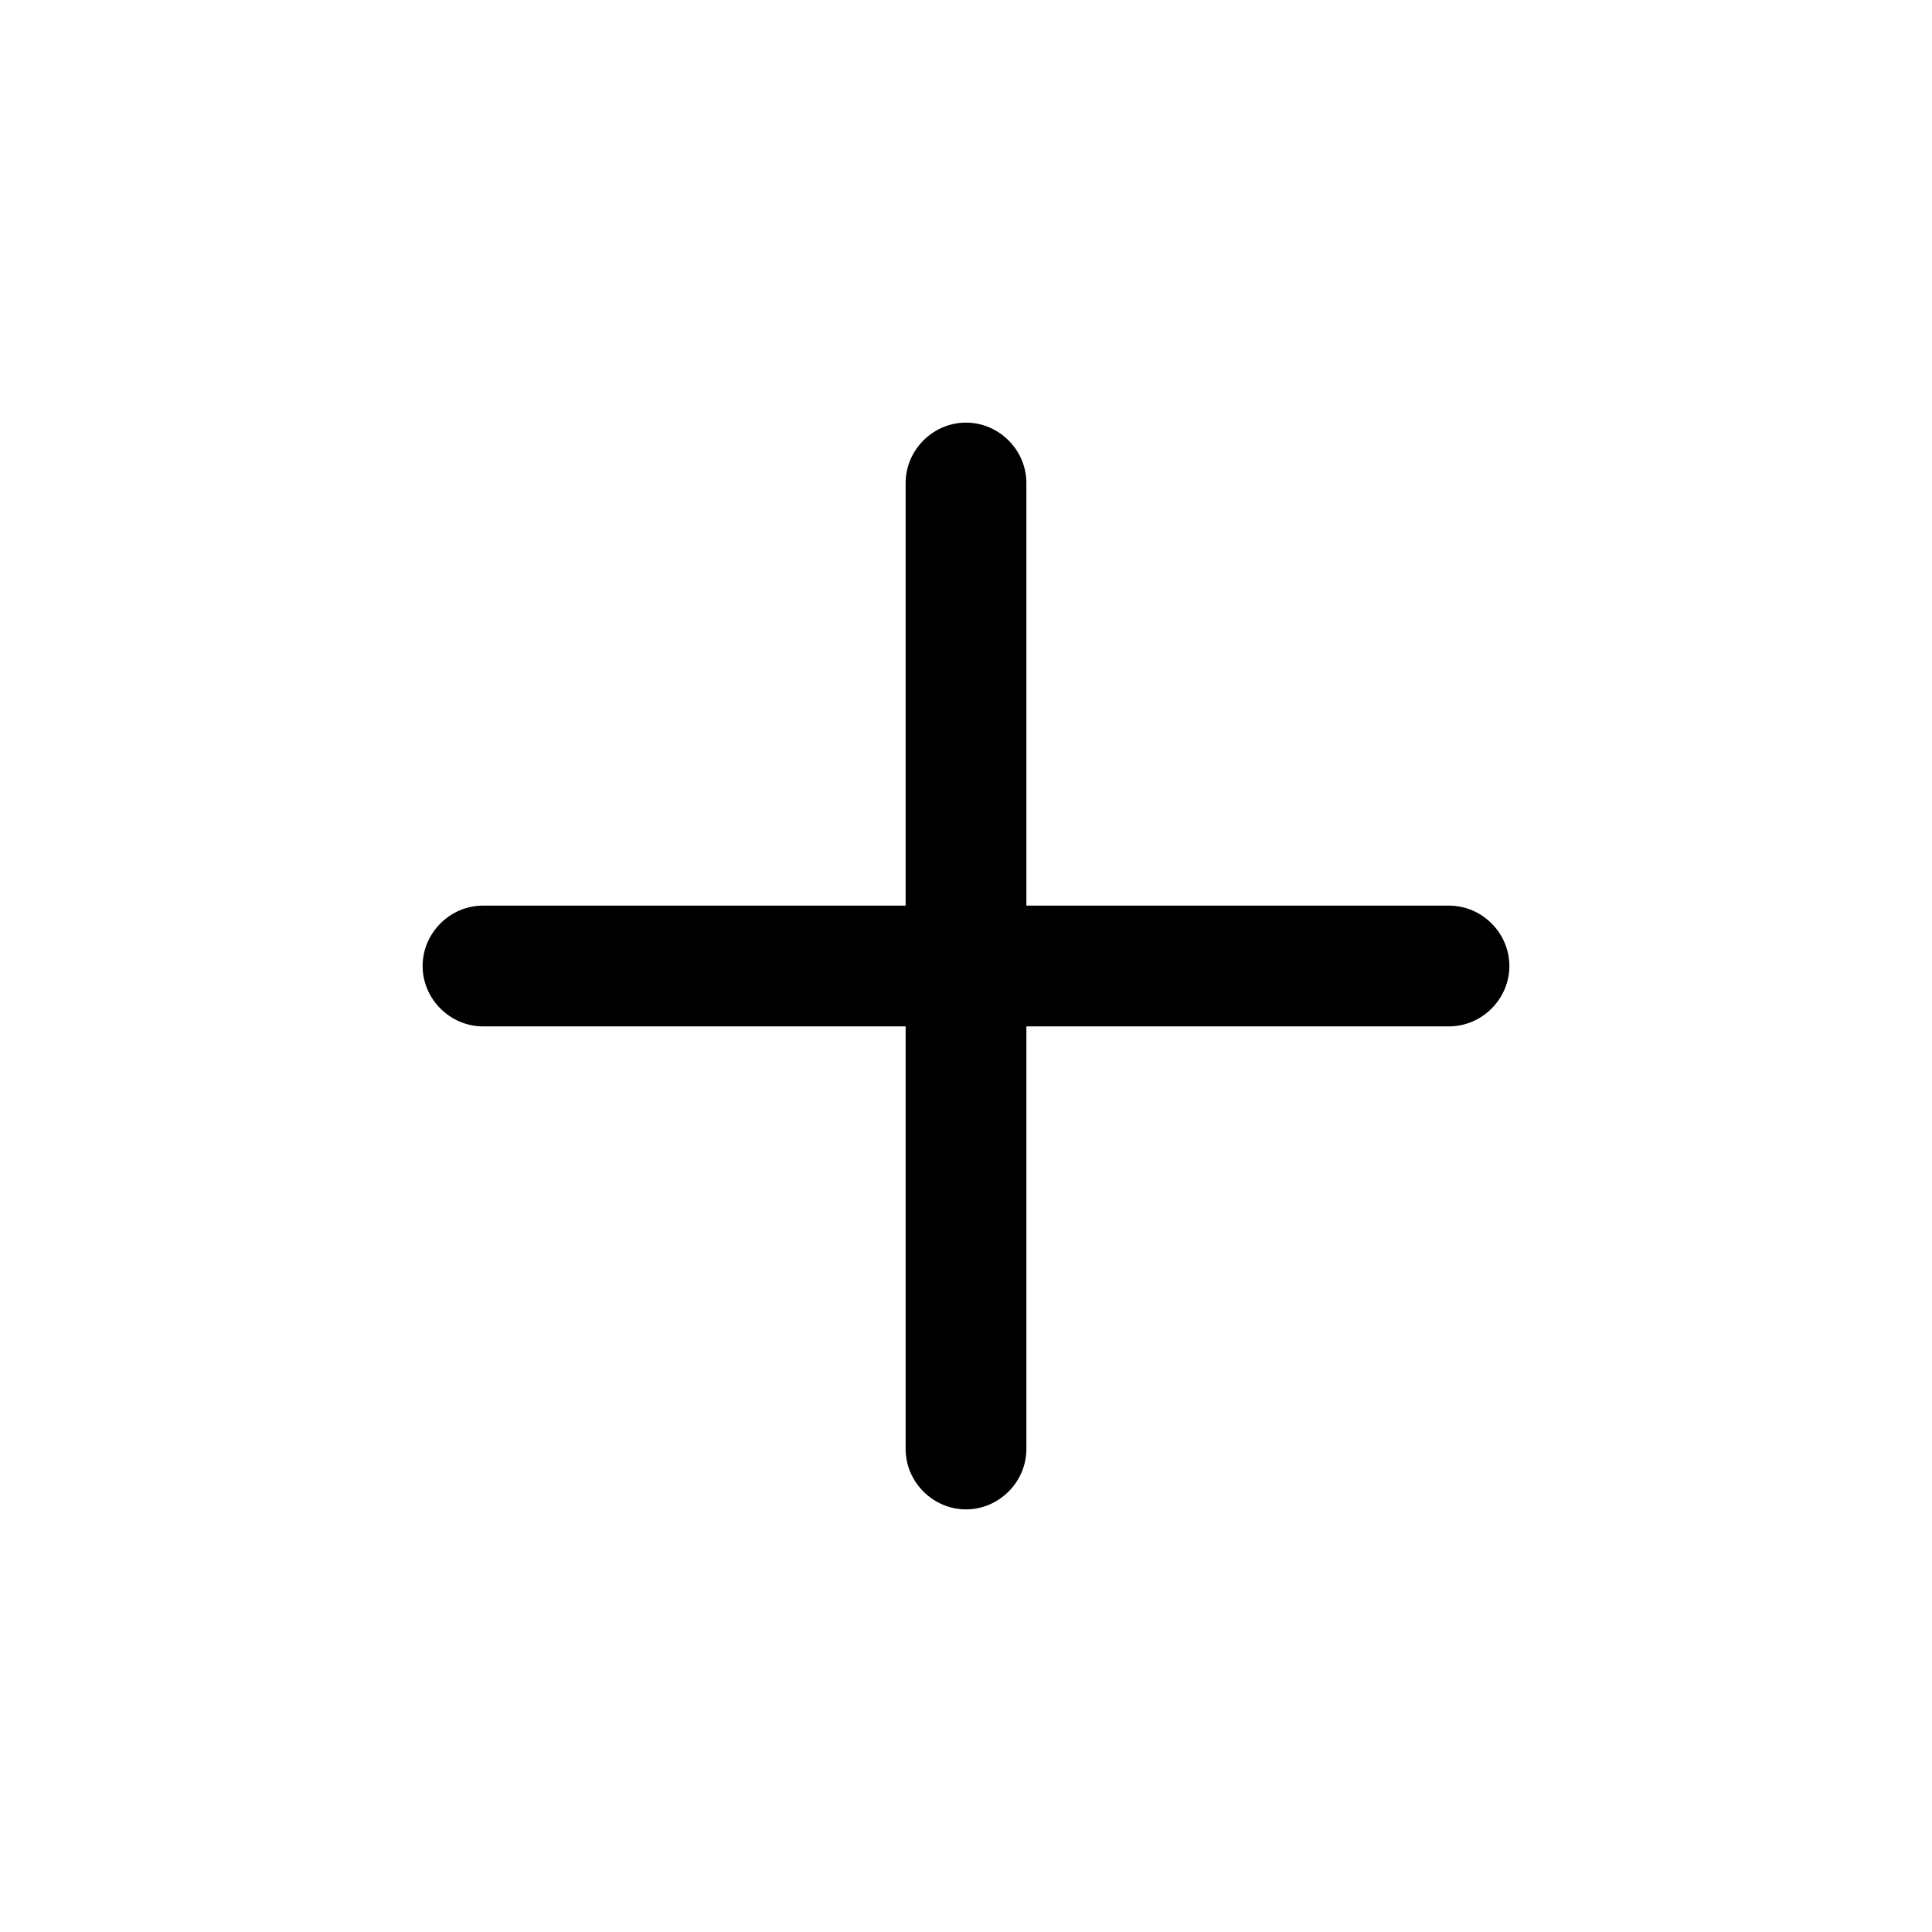
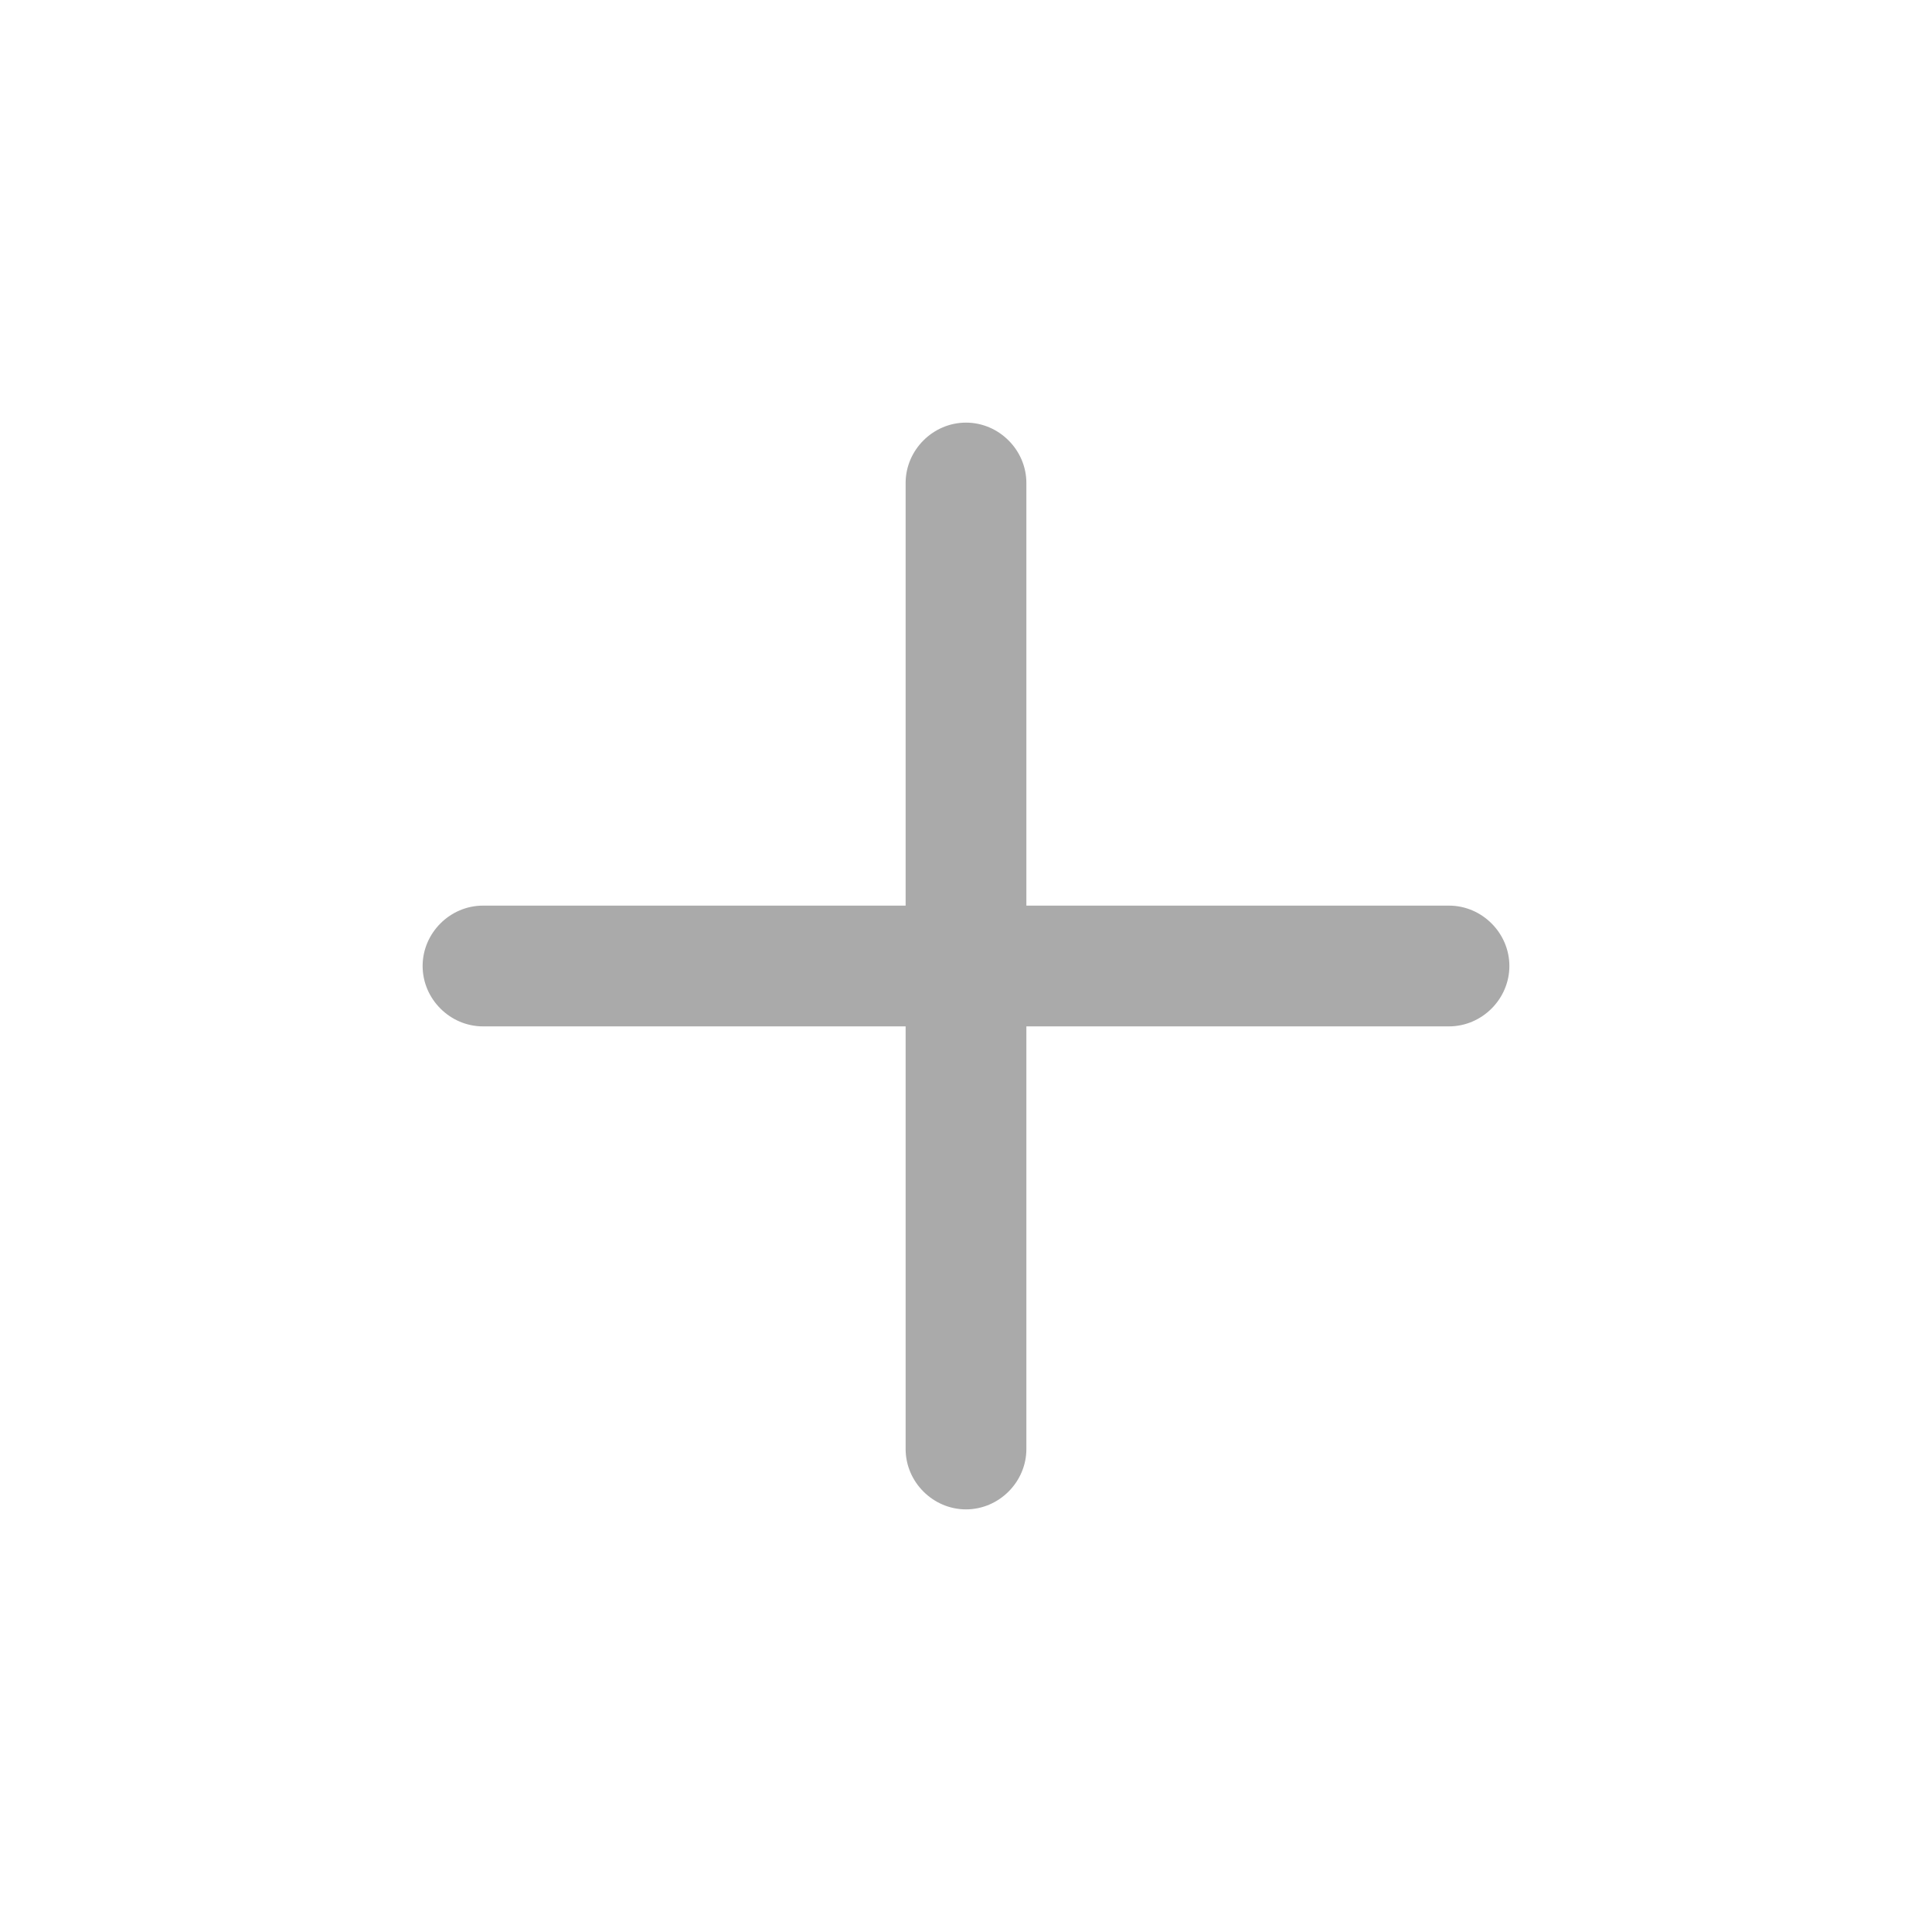
<svg xmlns="http://www.w3.org/2000/svg" width="24" height="24" viewBox="0 0 24 24" fill="none">
-   <path d="M18 12.75H6C5.59 12.75 5.25 12.41 5.25 12C5.25 11.59 5.59 11.25 6 11.25H18C18.41 11.25 18.75 11.59 18.75 12C18.75 12.41 18.41 12.75 18 12.75Z" fill="black" />
-   <path d="M12 18.75C11.59 18.75 11.25 18.41 11.25 18V6C11.25 5.59 11.59 5.25 12 5.25C12.41 5.25 12.75 5.59 12.75 6V18C12.75 18.41 12.41 18.75 12 18.75Z" fill="black" />
+   <path d="M18 12.75H6C5.59 12.75 5.25 12.41 5.25 12C5.25 11.59 5.59 11.25 6 11.25H18C18.41 11.25 18.75 11.59 18.75 12C18.75 12.41 18.41 12.75 18 12.75Z" fill="#AAAAAA" />
+   <path d="M12 18.75C11.59 18.75 11.25 18.41 11.25 18V6C11.25 5.59 11.59 5.25 12 5.25C12.41 5.25 12.75 5.59 12.75 6V18C12.75 18.41 12.41 18.75 12 18.75Z" fill="#AAAAAA" />
</svg>
